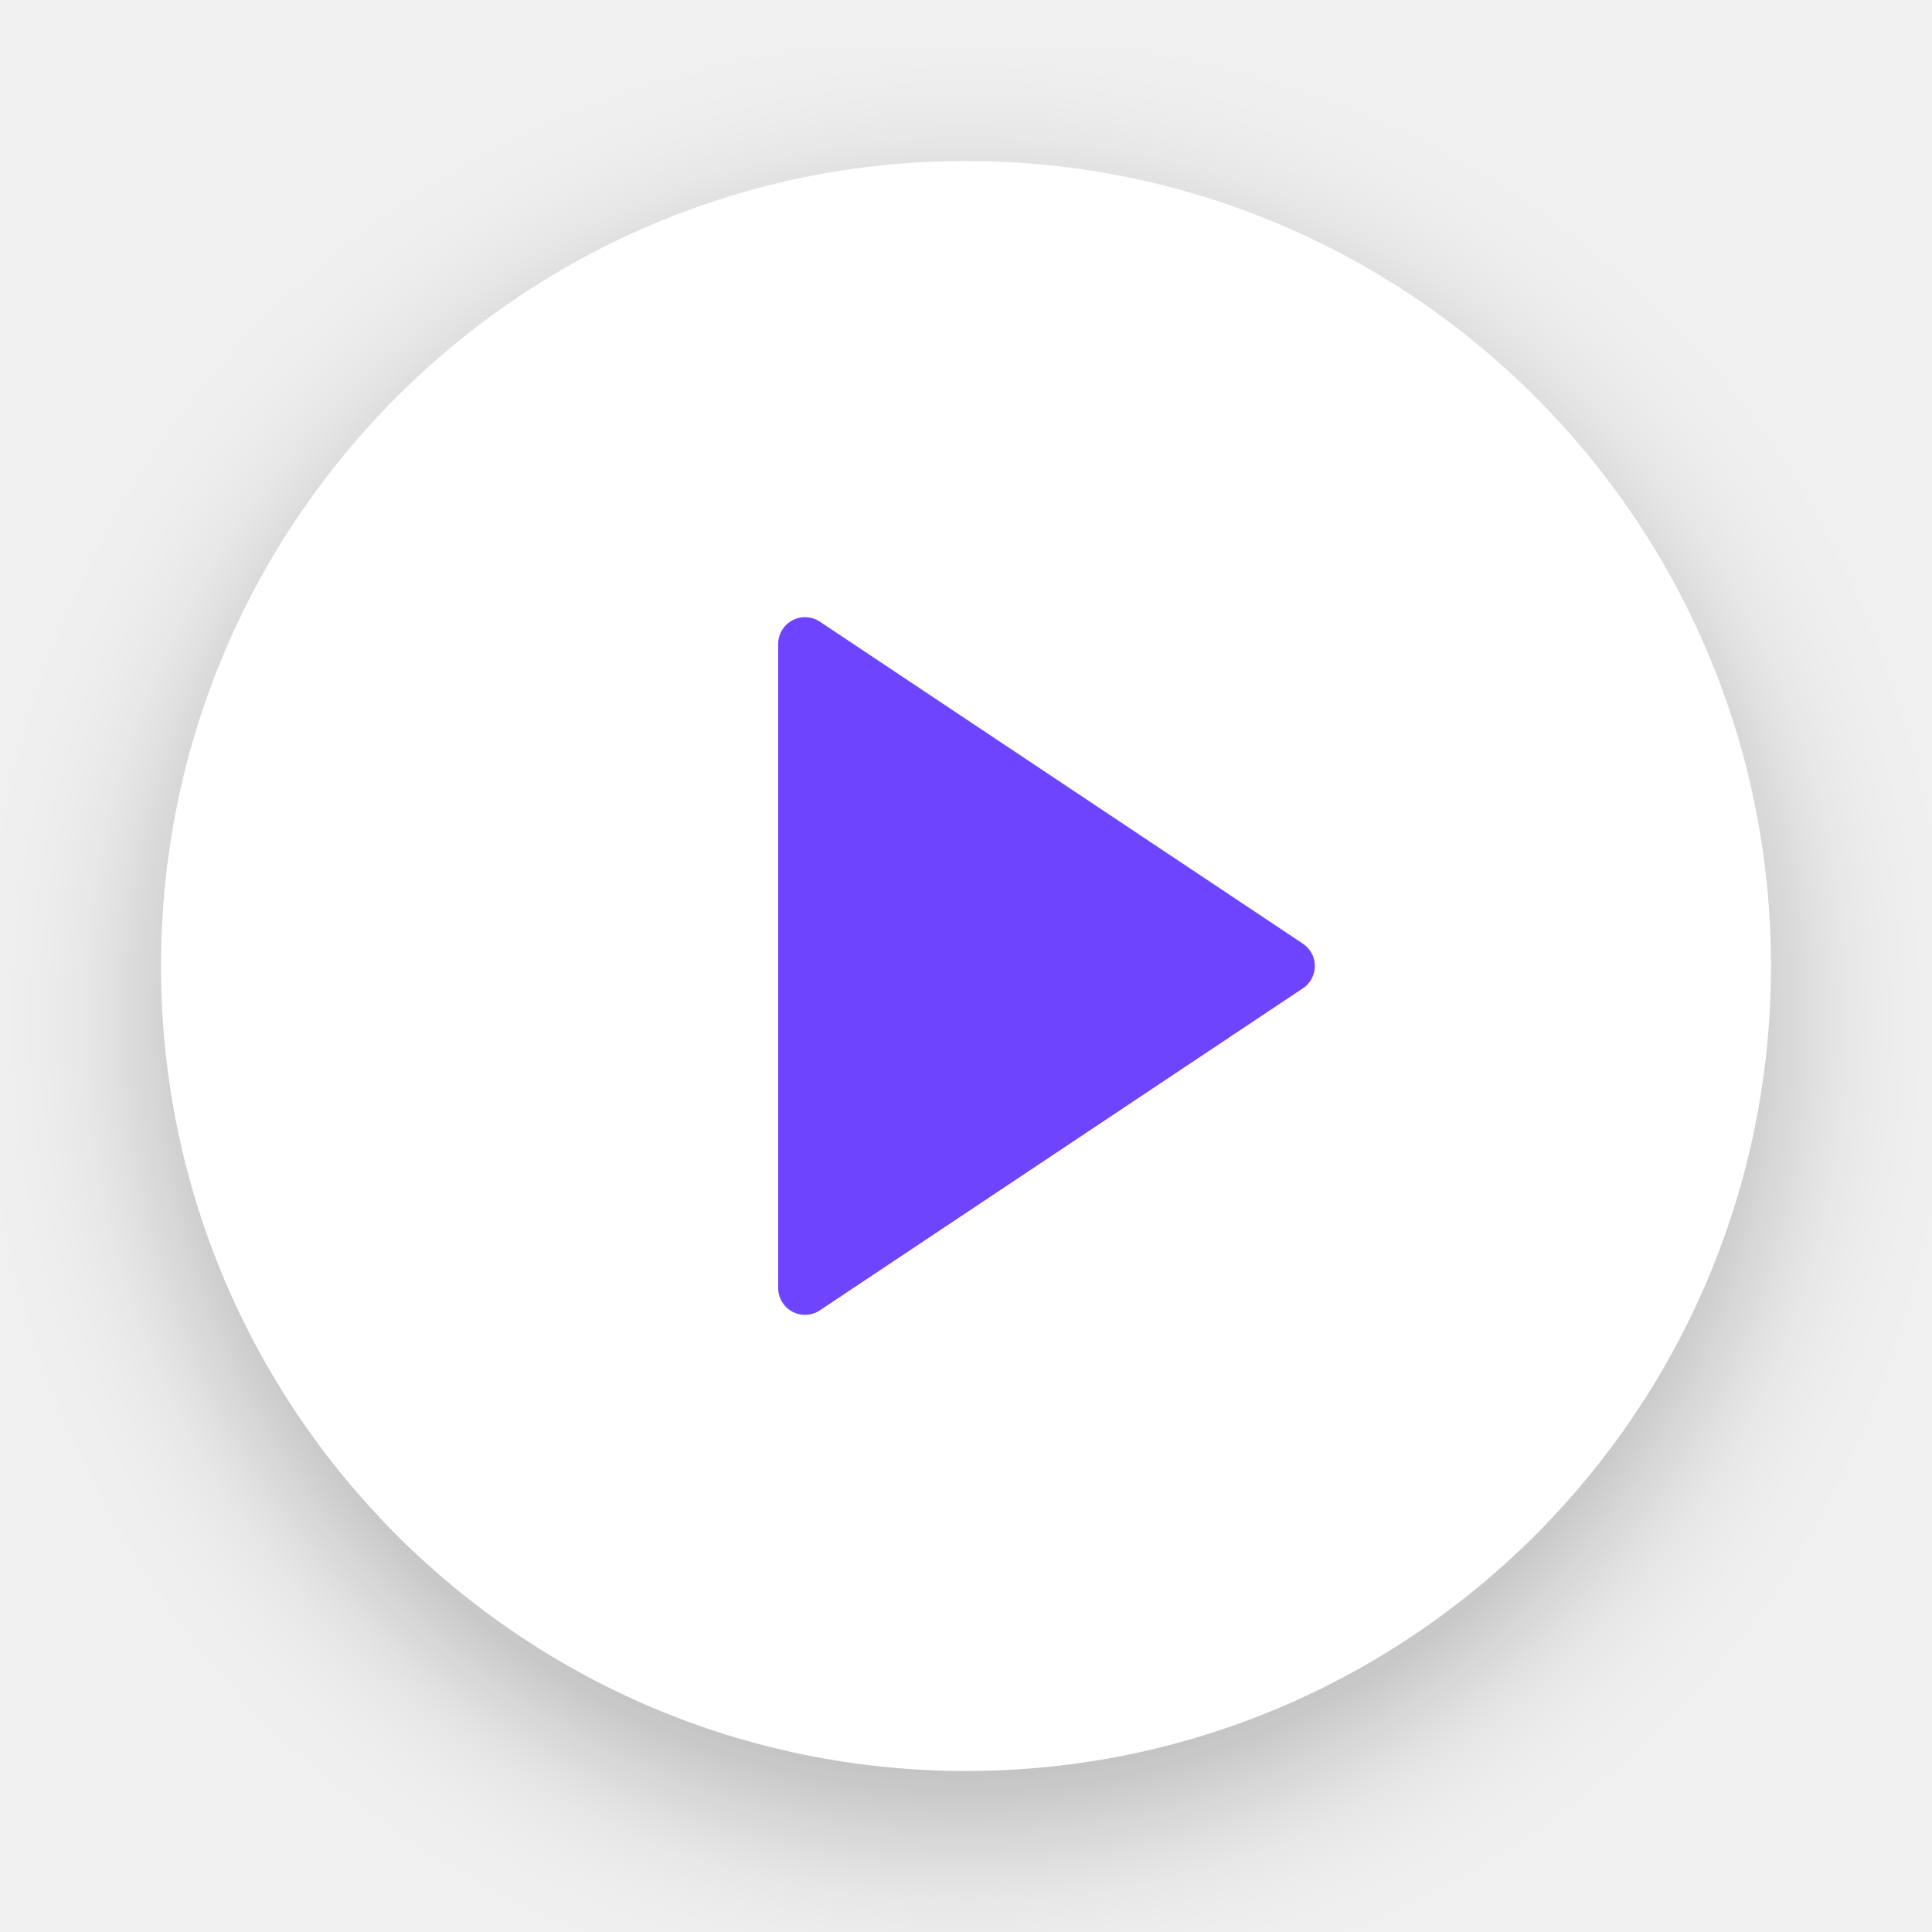
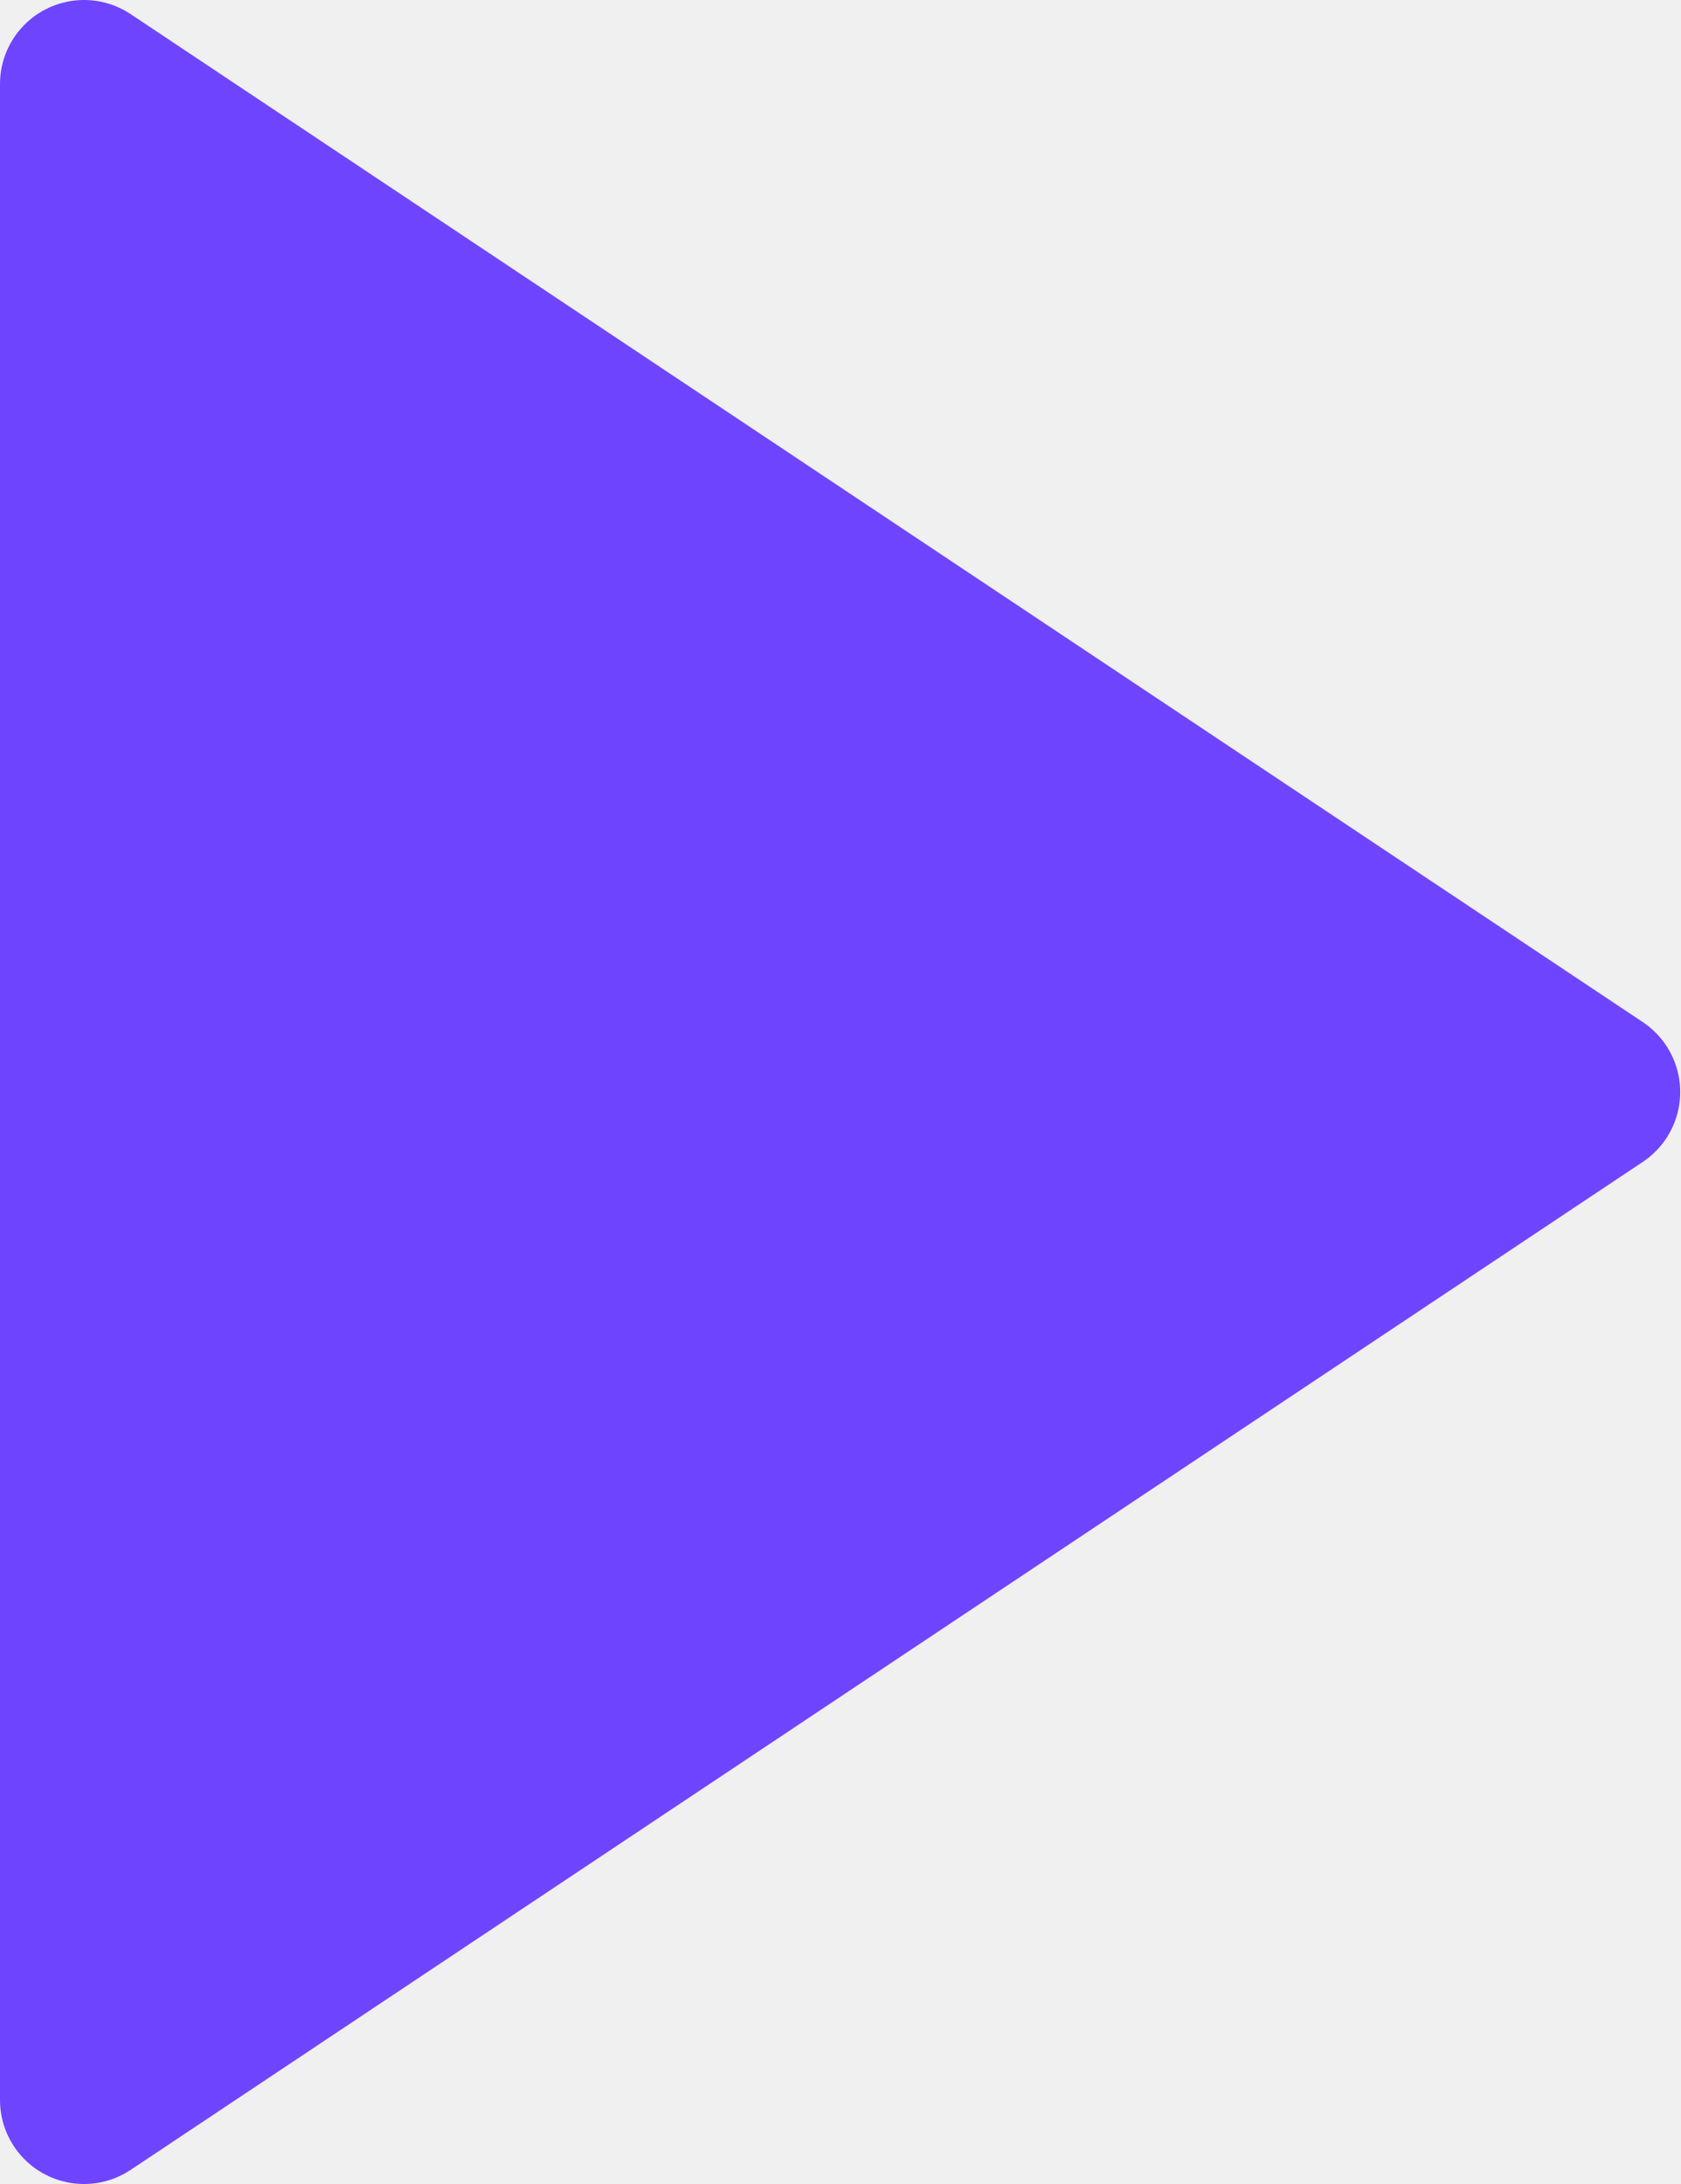
- <svg xmlns="http://www.w3.org/2000/svg" width="72" height="72" viewBox="0 0 72 72" fill="none">
-   <g clip-path="url(#clip0)">
-     <g filter="url(#filter0_d)">
-       <path class="svg__background" d="M36 66C52.569 66 66 52.569 66 36C66 19.431 52.569 6 36 6C19.431 6 6 19.431 6 36C6 52.569 19.431 66 36 66Z" fill="white" />
-     </g>
-     <path class="svg__play" d="M30 24L48 36L30 48V24Z" fill="#6E44FF" stroke="#6E44FF" stroke-width="2" stroke-linecap="round" stroke-linejoin="round" />
-   </g>
-   <defs>
-     <filter id="filter0_d" x="0" y="2" width="72" height="72" filterUnits="userSpaceOnUse" color-interpolation-filters="sRGB">
-       <feFlood flood-opacity="0" result="BackgroundImageFix" />
-       <feColorMatrix in="SourceAlpha" type="matrix" values="0 0 0 0 0 0 0 0 0 0 0 0 0 0 0 0 0 0 127 0" />
-       <feOffset dy="2" />
-       <feGaussianBlur stdDeviation="3" />
-       <feColorMatrix type="matrix" values="0 0 0 0 0 0 0 0 0 0 0 0 0 0 0 0 0 0 0.25 0" />
-       <feBlend mode="normal" in2="BackgroundImageFix" result="effect1_dropShadow" />
-       <feBlend mode="normal" in="SourceGraphic" in2="effect1_dropShadow" result="shape" />
-     </filter>
-     <clipPath id="clip0">
-       <rect width="72" height="72" fill="white" />
-     </clipPath>
-   </defs>
+ <svg xmlns="http://www.w3.org/2000/svg" width="20" height="26" viewBox="0 0 20 26" fill="none">
+   <path d="M1 1L19 13L1 25V1Z" fill="#6E44FF" class="svg__play" stroke="#6E44FF" stroke-width="2" stroke-linecap="round" stroke-linejoin="round" />
</svg>
